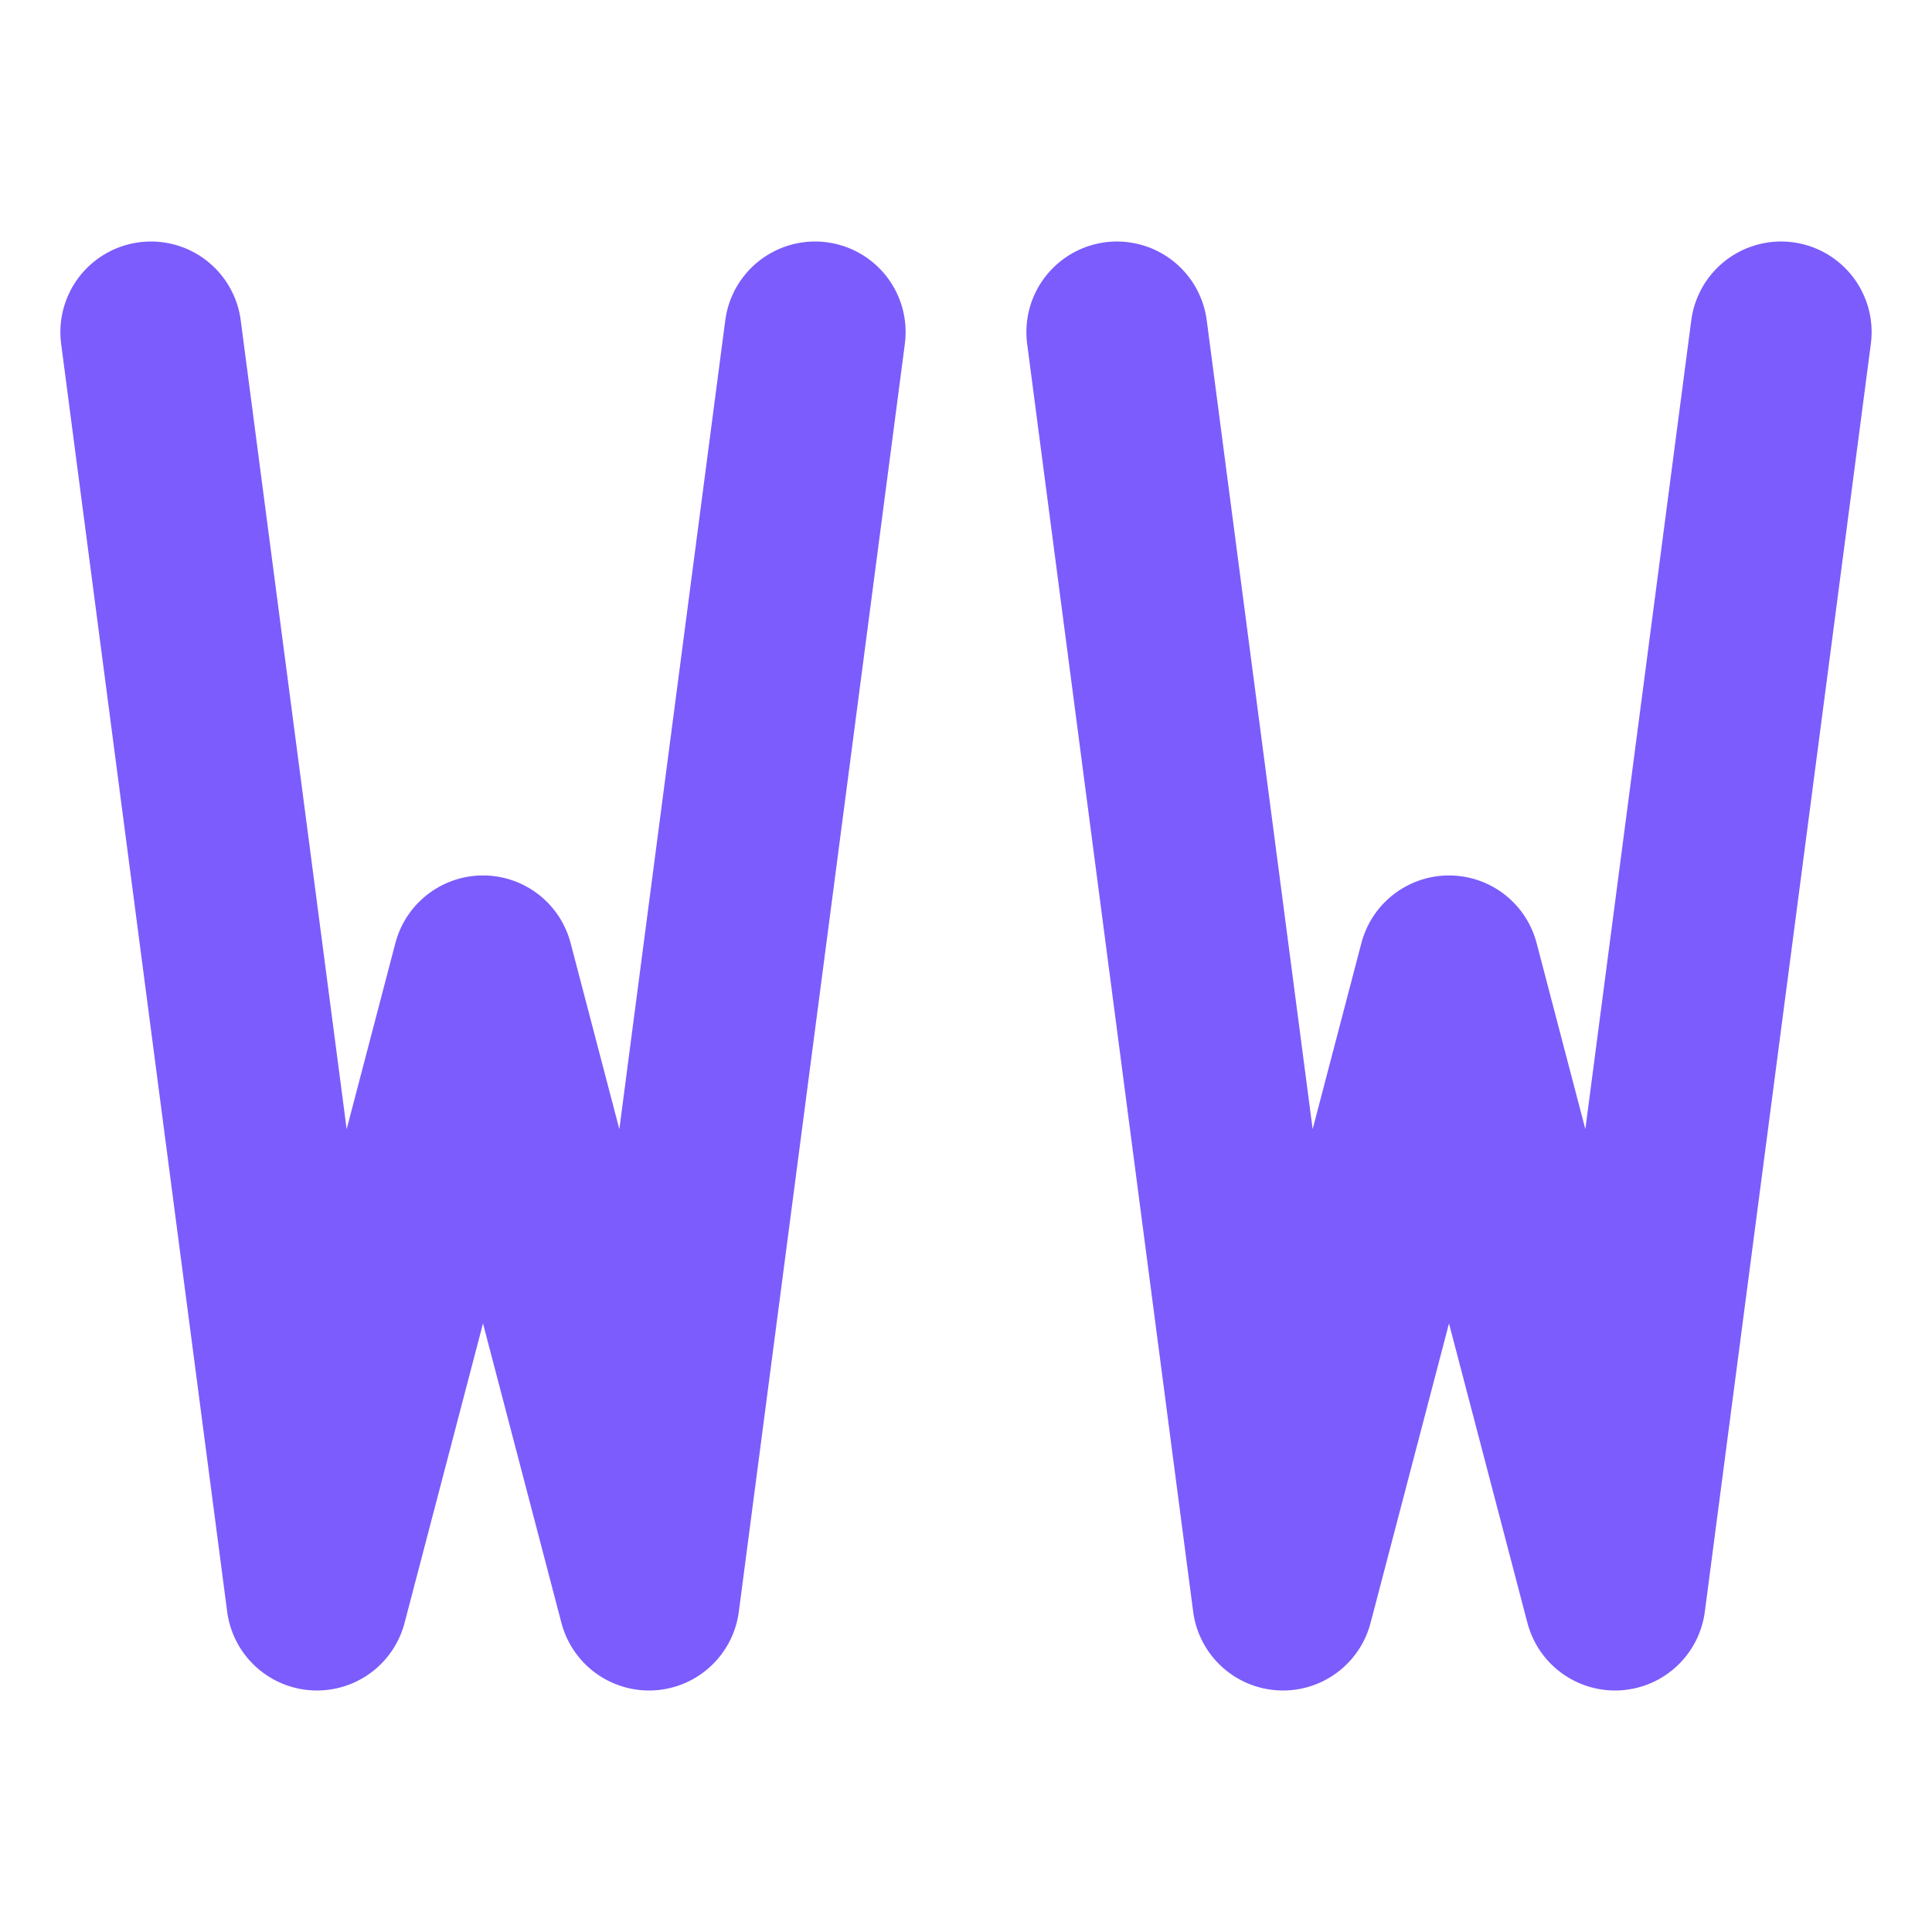
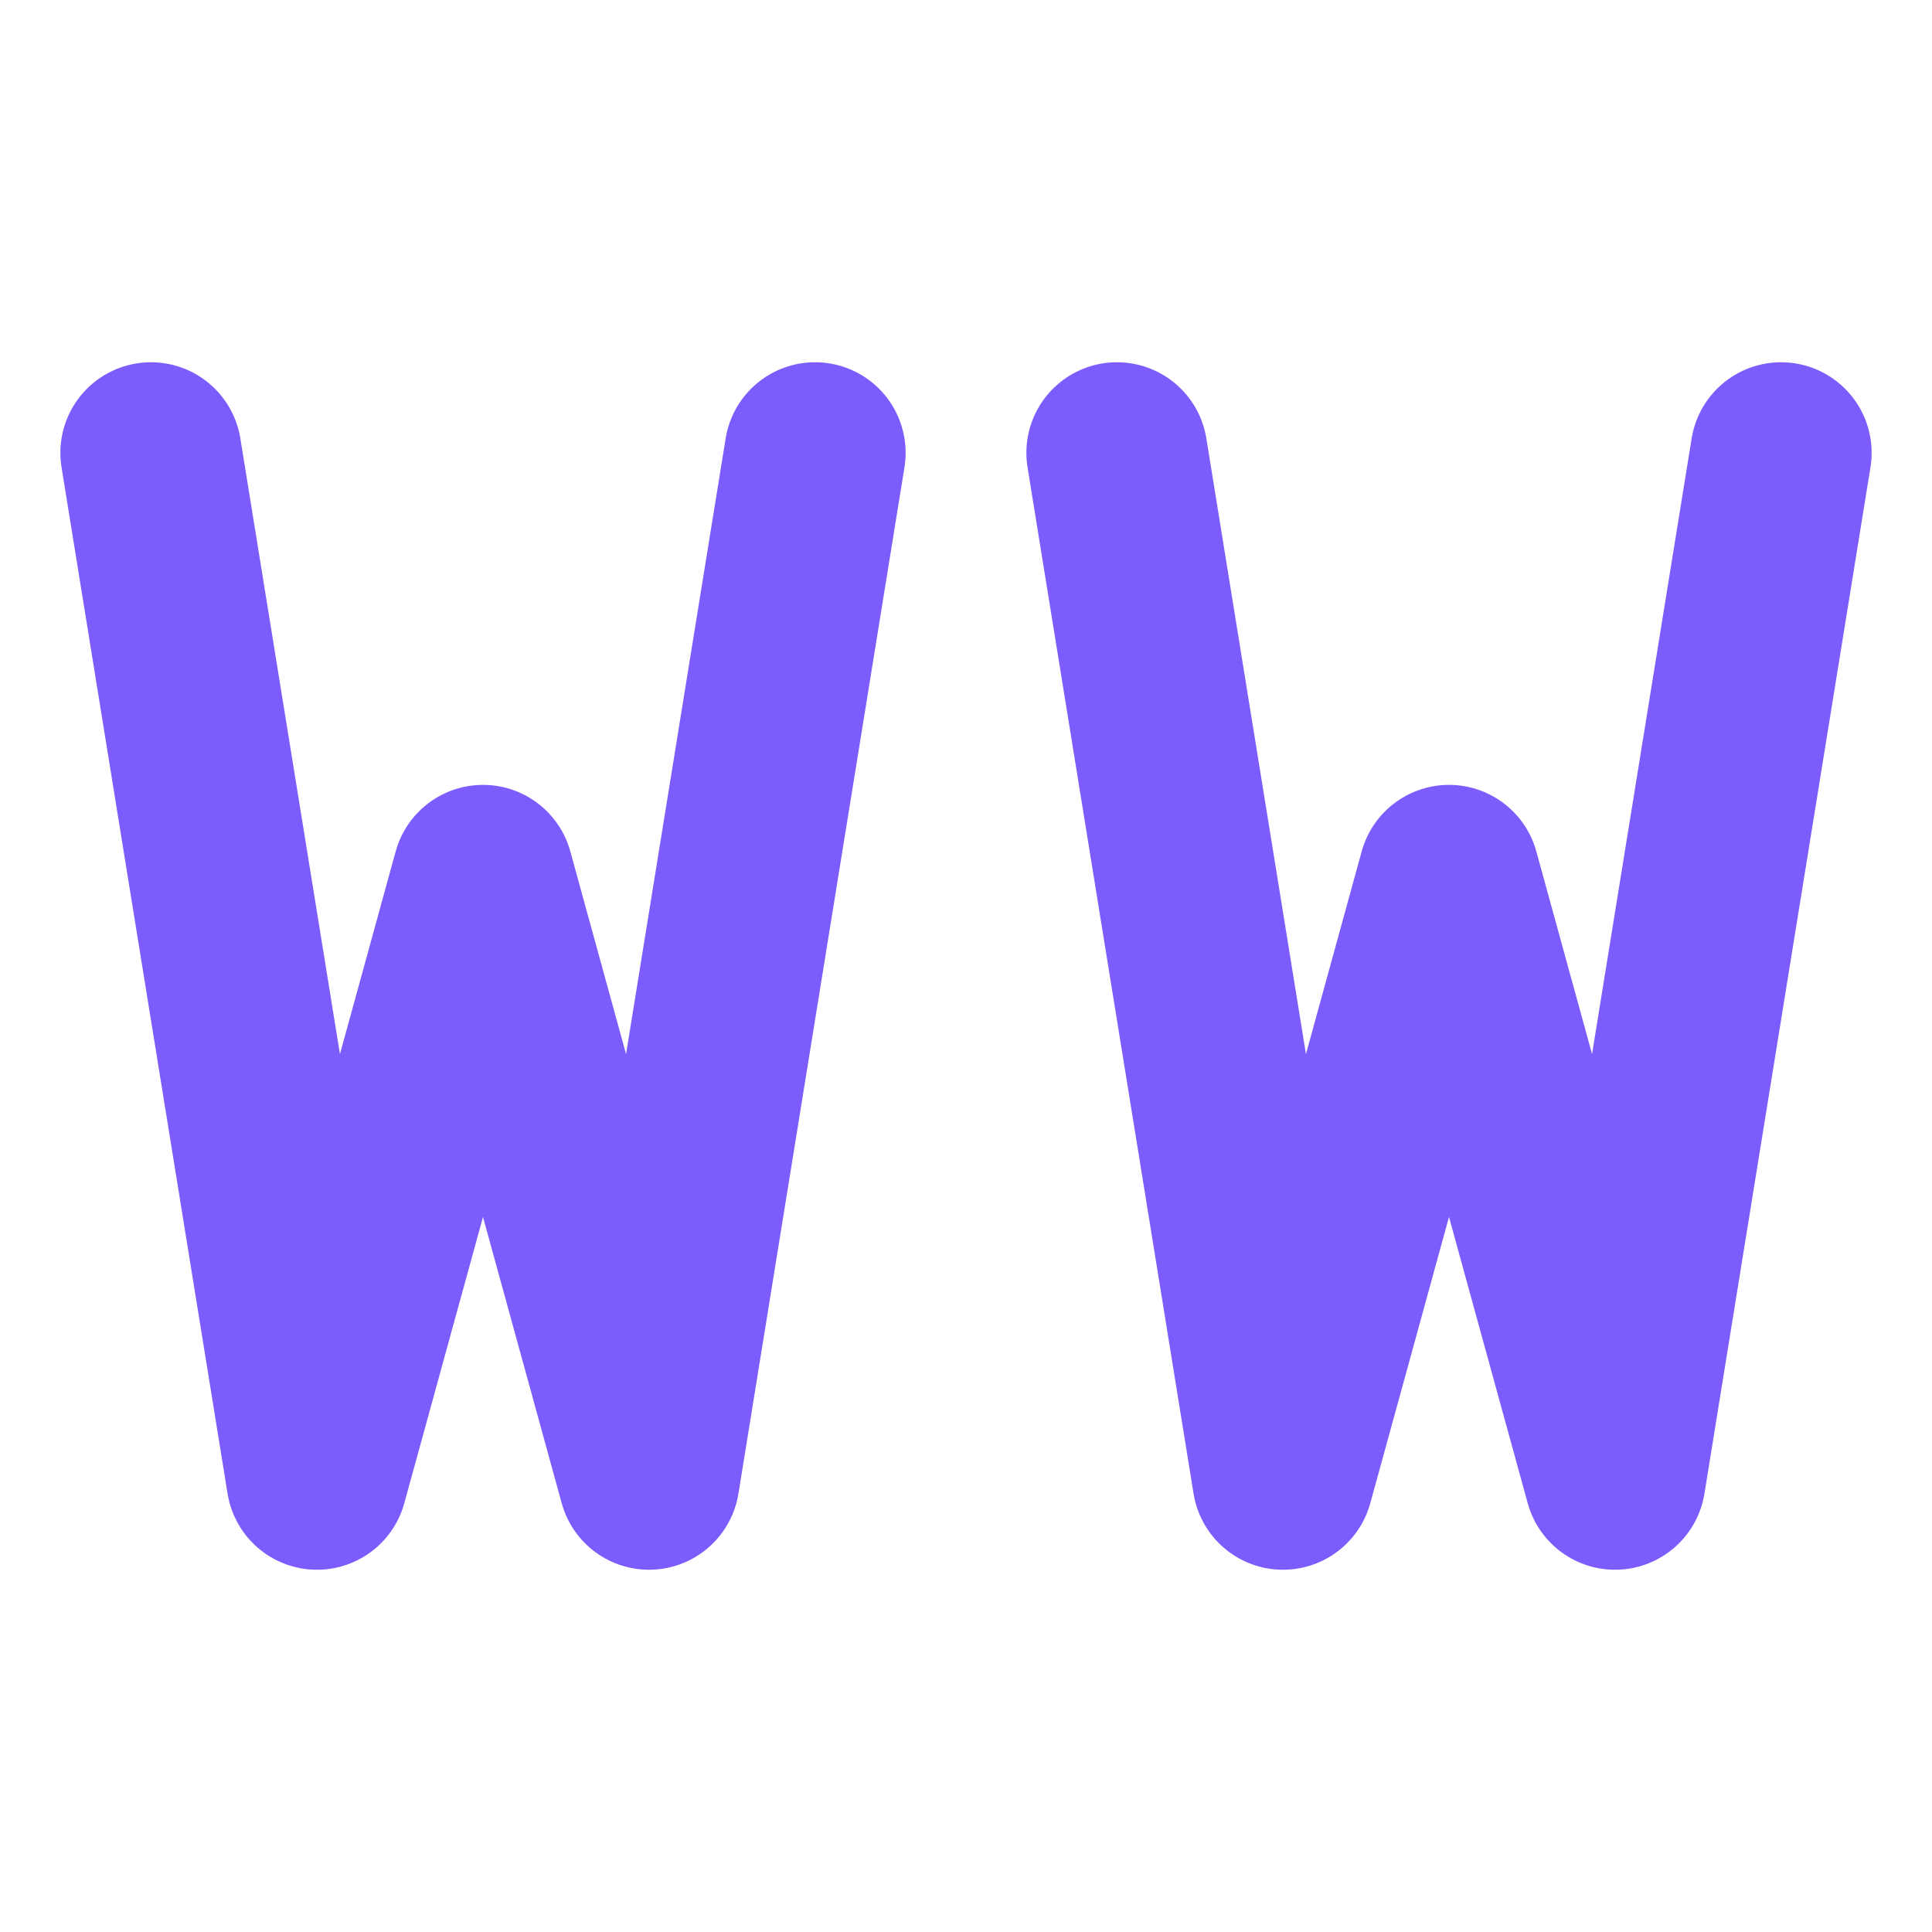
<svg xmlns="http://www.w3.org/2000/svg" viewBox="0 0 64 64">
  <g fill="none" stroke="#7c5cfc" stroke-width="6" stroke-linecap="round" stroke-linejoin="round">
-     <polyline points="5,11  10.5,53  16,32  21.5,53  27,11" />
-     <polyline points="37,11 42.5,53  48,32  53.5,53  59,11" />
+     <polyline points="5,15  10.5,49  16,29  21.5,49  27,15" />
+     <polyline points="37,15 42.5,49  48,29  53.5,49  59,15" />
  </g>
</svg>
